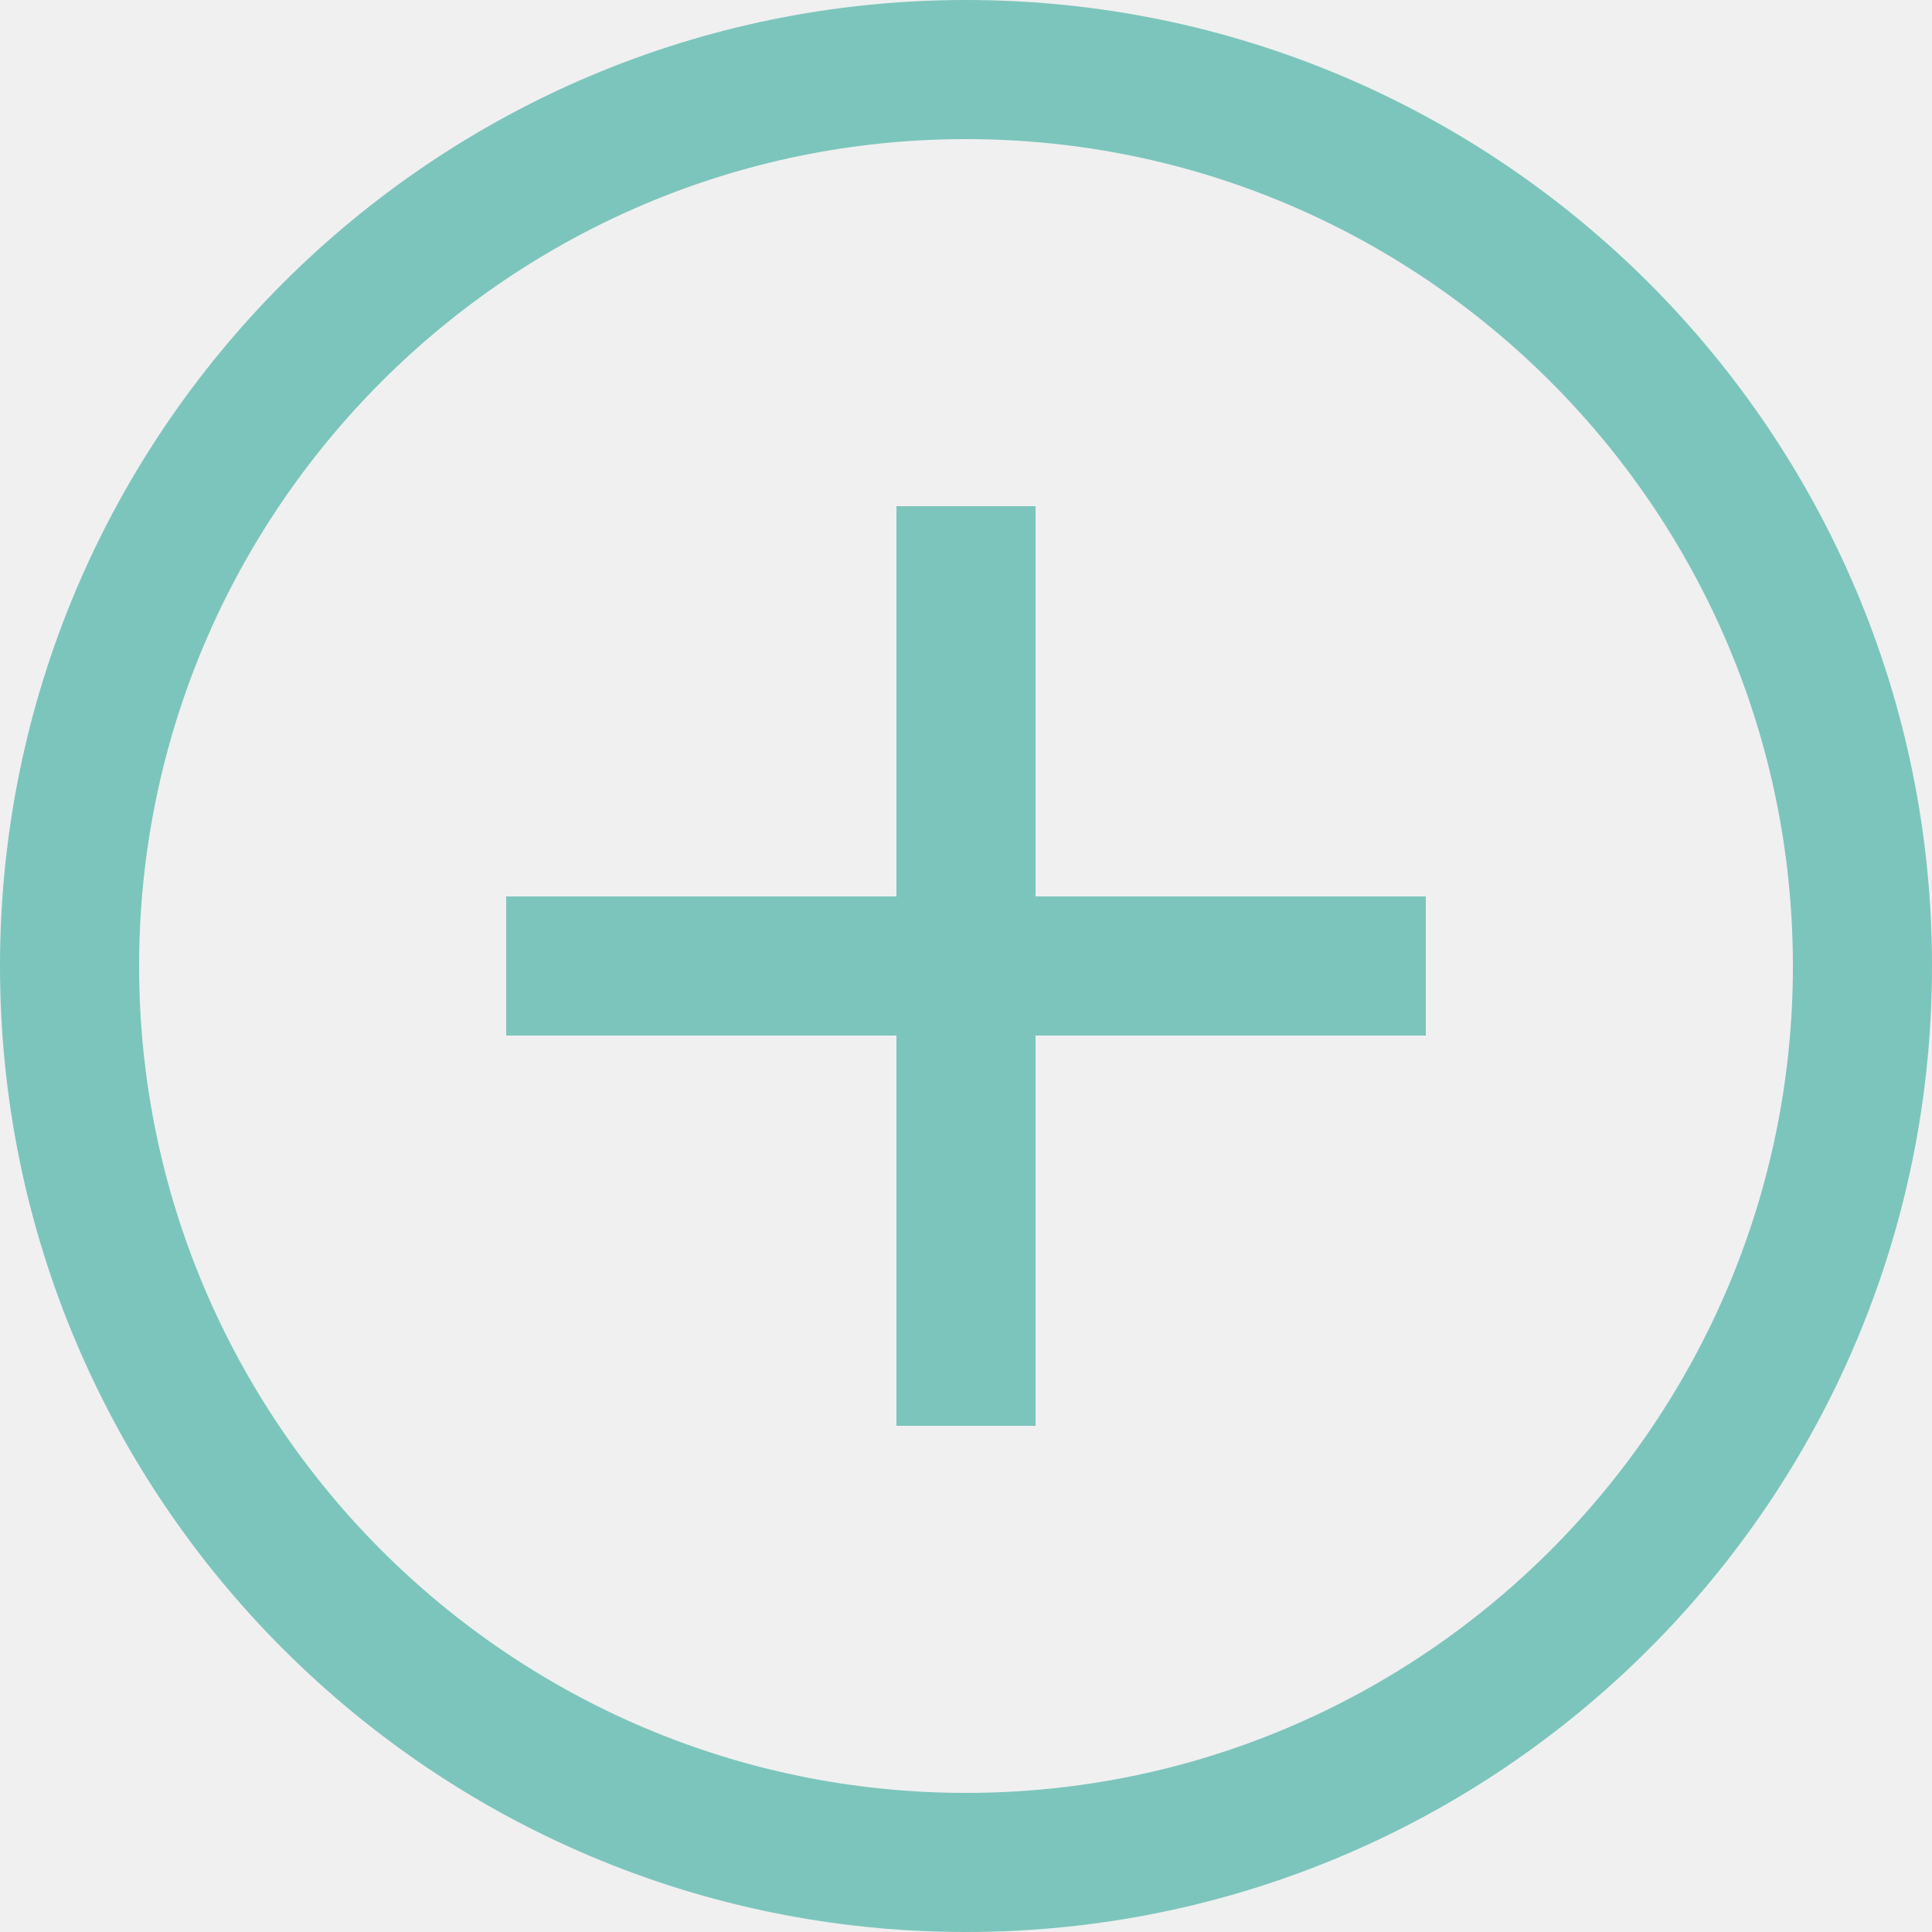
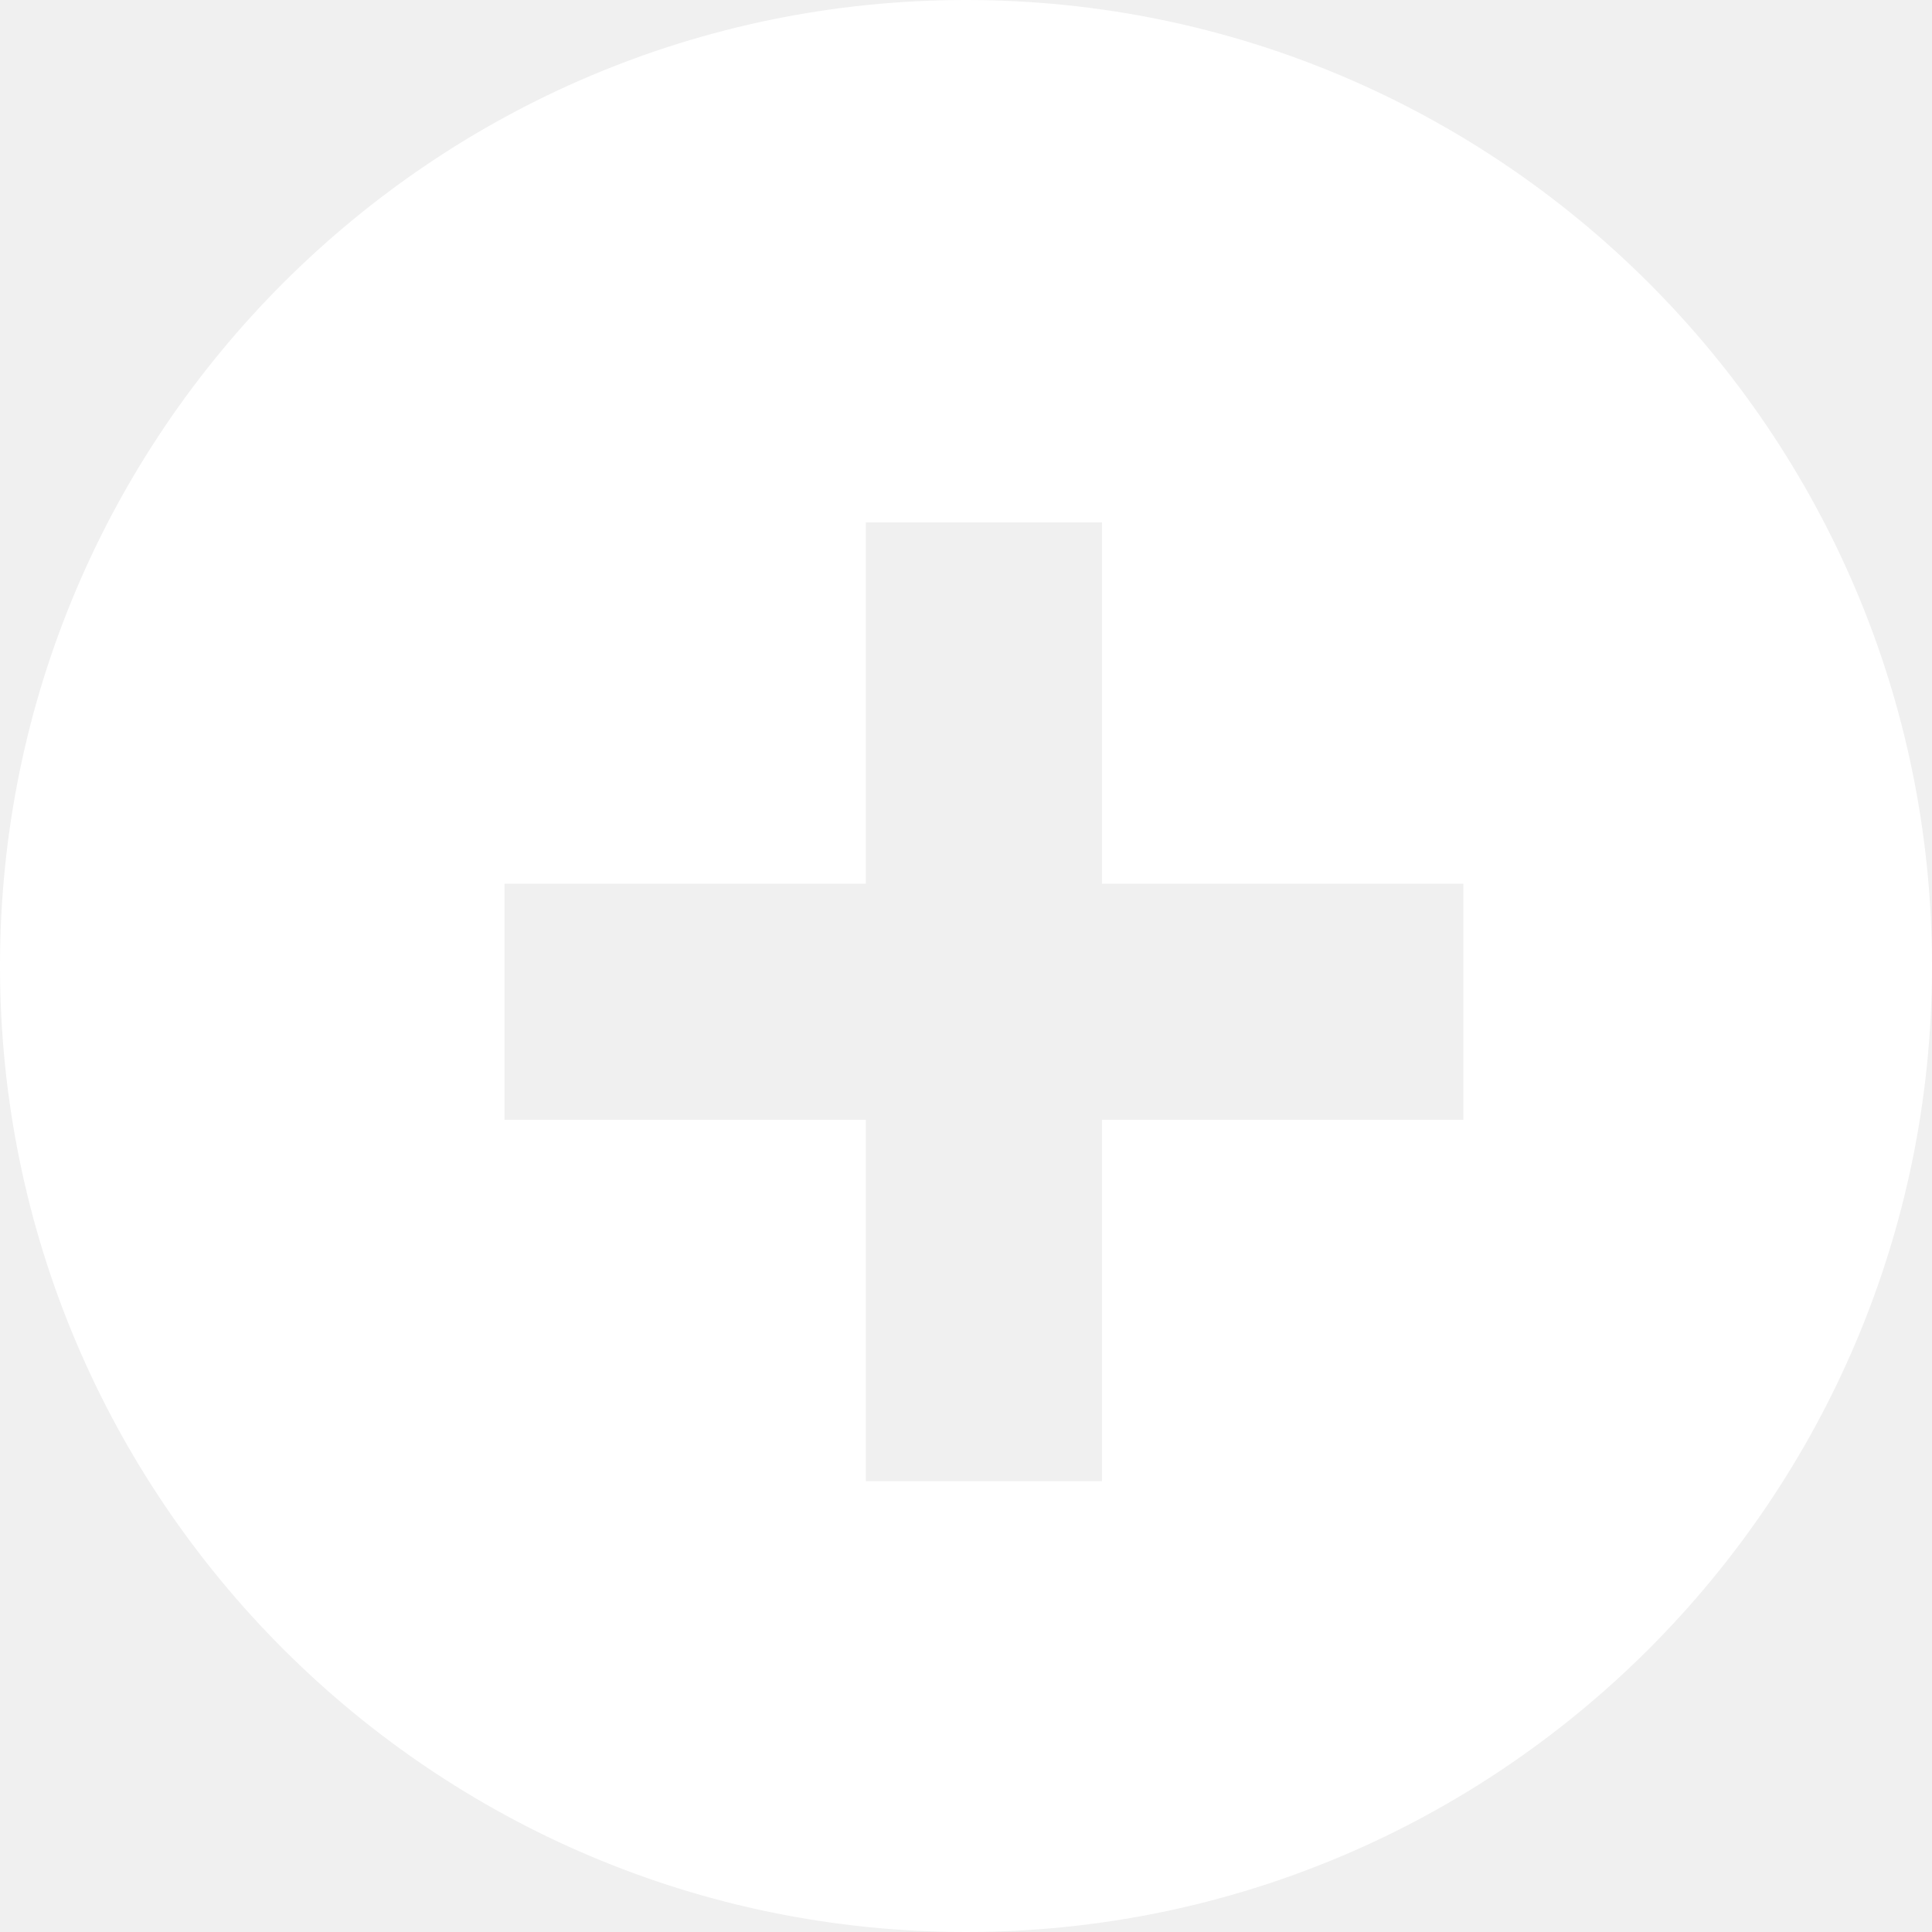
- <svg xmlns="http://www.w3.org/2000/svg" version="1.1" id="Calque_1" x="0px" y="0px" viewBox="0 0 50 50" style="enable-background:new 0 0 50 50;" xml:space="preserve">
+ <svg xmlns="http://www.w3.org/2000/svg" version="1.1" id="Calque_1" x="0px" y="0px" viewBox="0 0 54 54" style="enable-background:new 0 0 54 54;" xml:space="preserve">
  <style type="text/css">
- 	.st0{fill:#7cc5bc;}
+ 	.st0{fill:#ffffff;}
</style>
-   <g>
-     <path class="st0" d="M25,50C11.2,50,0,38.8,0,25C0,11.2,11.2,0,25,0s25,11.2,25,25C50,38.8,38.8,50,25,50z M25,3.6   C13.2,3.6,3.6,13.2,3.6,25c0,11.8,9.6,21.4,21.4,21.4S46.4,36.8,46.4,25C46.4,13.2,36.8,3.6,25,3.6z" />
-     <rect x="13.1" y="23.2" class="st0" width="23.8" height="3.6" />
-     <rect x="23.2" y="13.1" class="st0" width="3.6" height="23.8" />
-   </g>
+   <path class="st0" d="M27,0C12.1,0,0,12.1,0,27s12.1,27,27,27s27-12.1,27-27S41.9,0,27,0z M40.9,31.3H30.8v10.1h-6.6V31.3H14.1v-6.6  h10.1V14.6h6.6v10.1h10.1V31.3z" />
</svg>
